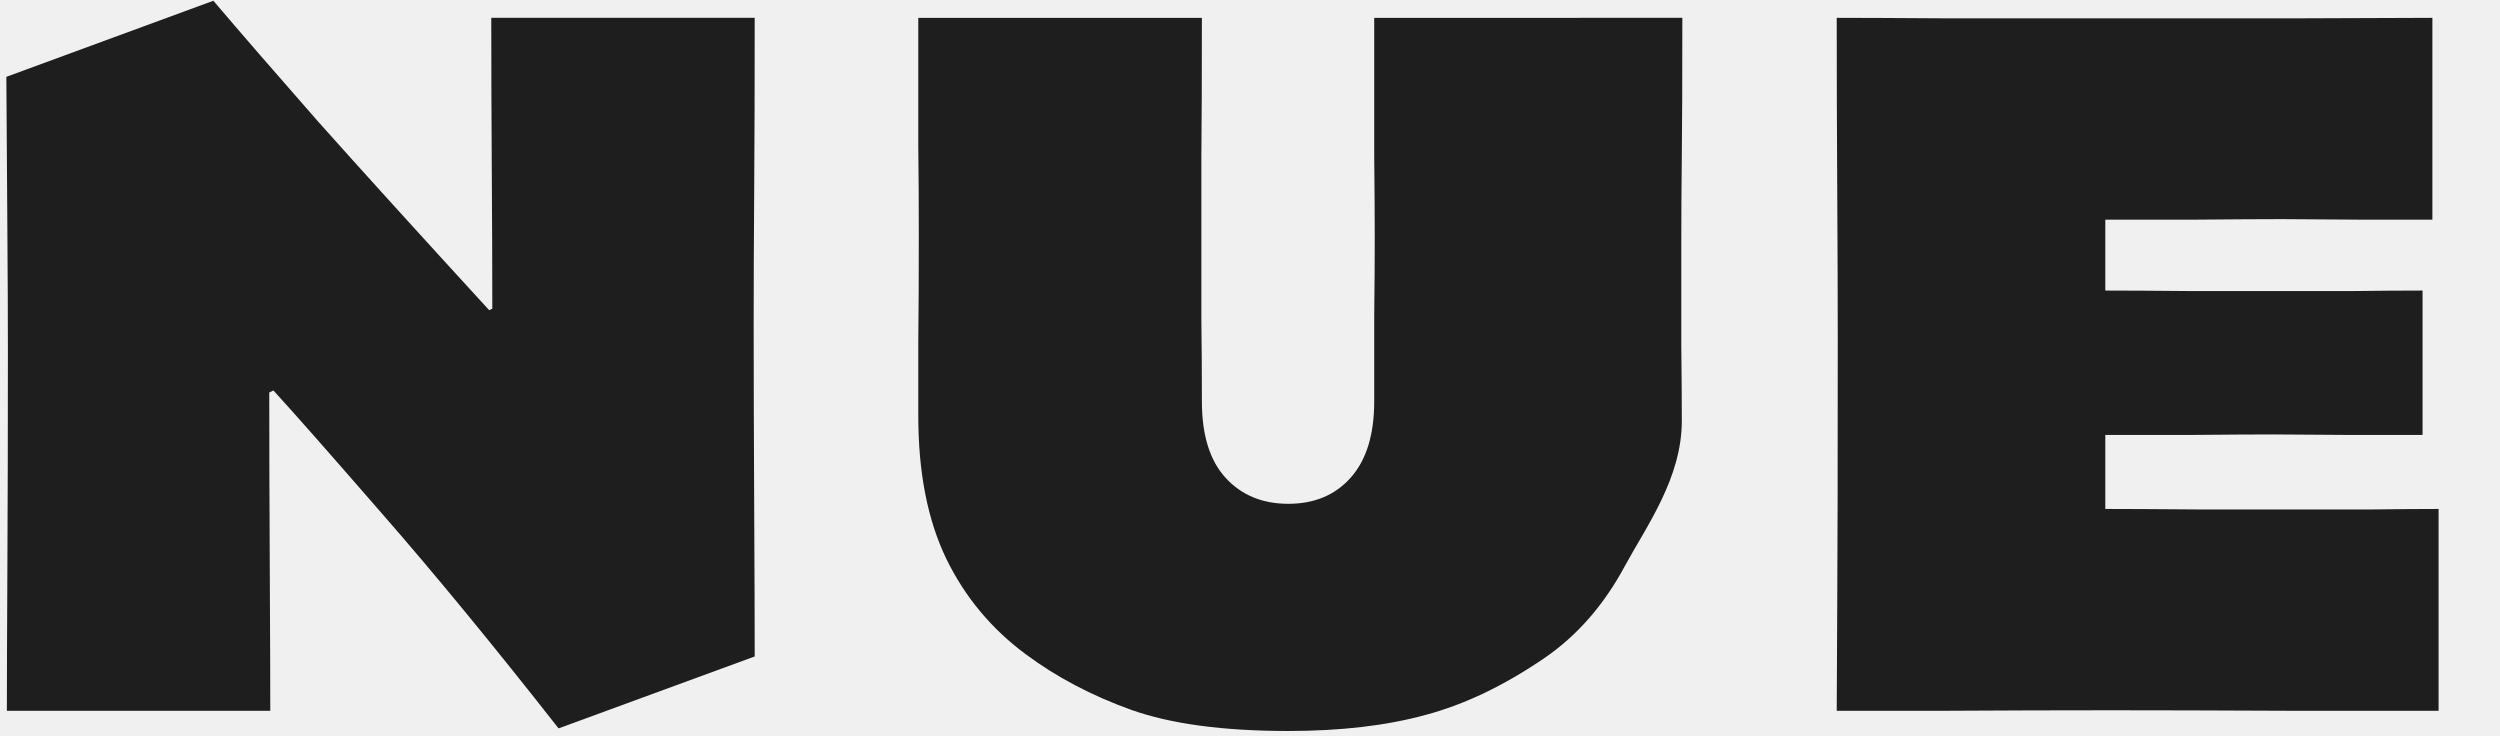
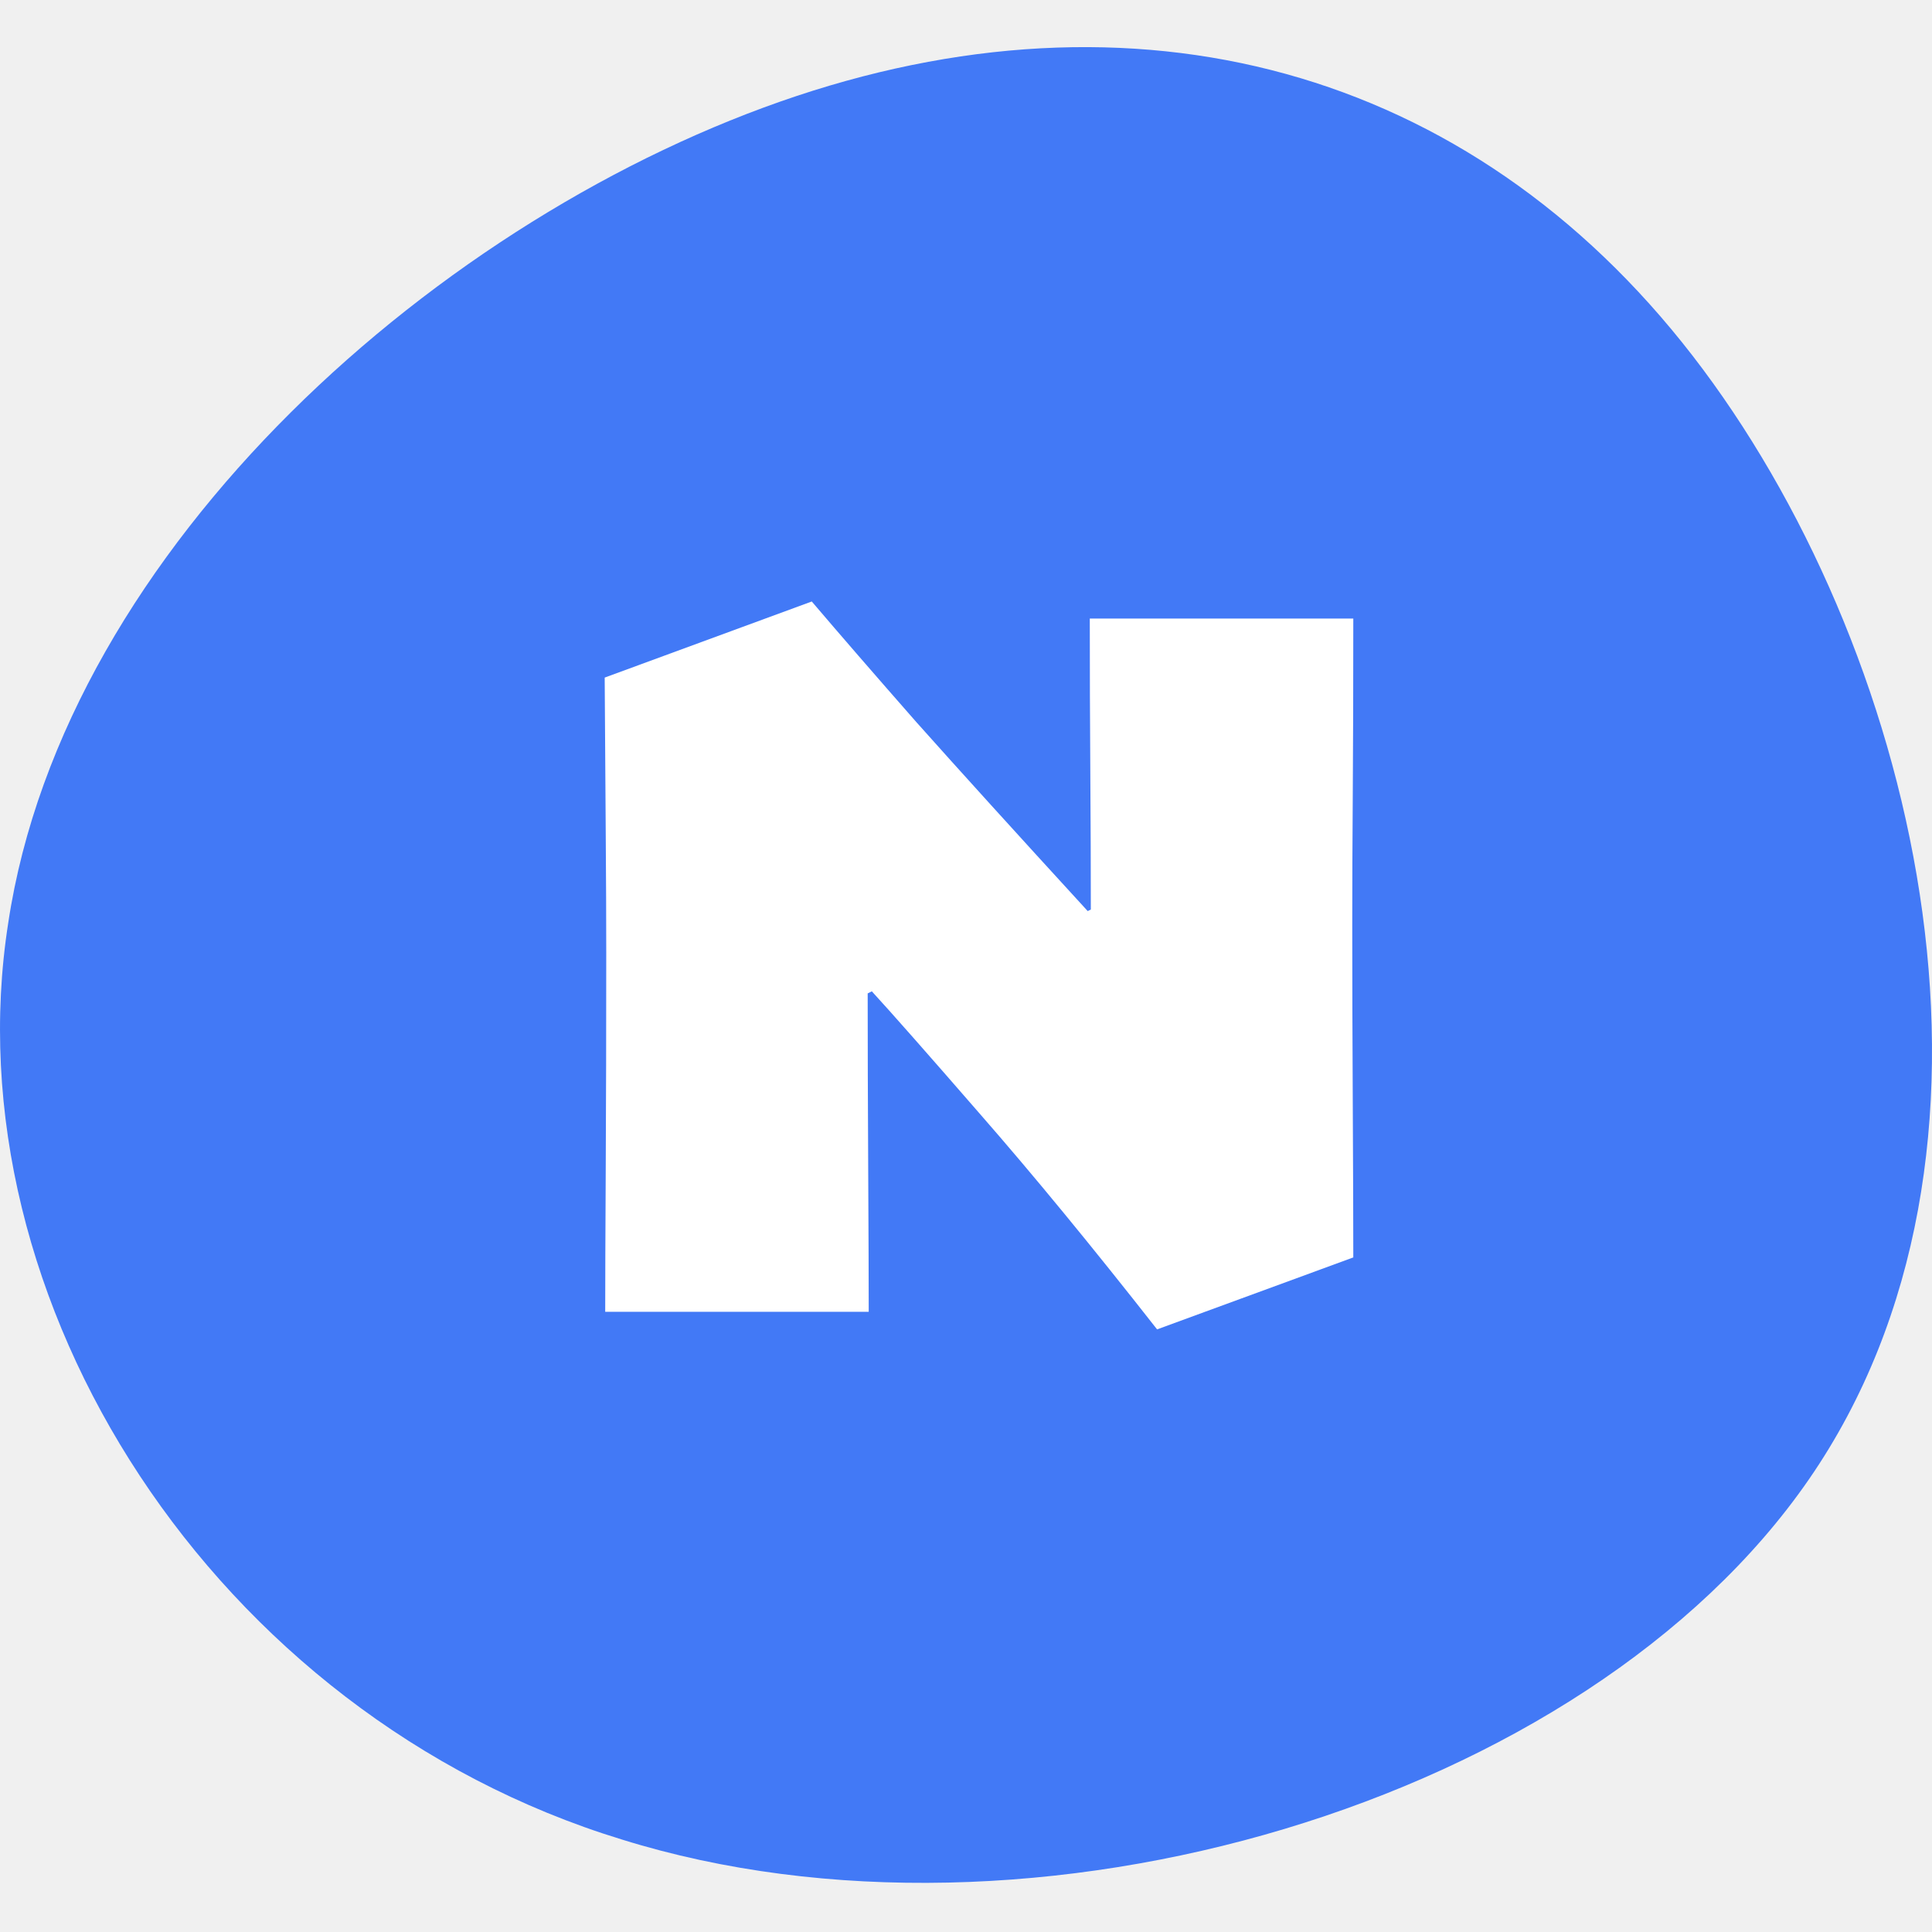
- <svg xmlns="http://www.w3.org/2000/svg" fill="none" height="90" viewBox="0 0 306 90" width="306">
-   <g fill="#1e1e1e">
-     <path d="m92.375 2.182c0 8.277-.021 15.393-.063 21.347-.042 5.912-.063 11.318-.063 16.216 0 6.335.021 13.661.063 21.981.042 8.277.063 14.485.063 18.623l-24.008 8.805c-7.981-10.177-15.203-18.961-21.664-26.351-6.461-7.432-10.874-12.437-13.239-15.013l-.507.253c0 6.123.021 13.26.063 21.41.042 8.15.063 13.999.063 17.547h-32.242c0-3.463.021-9.27.063-17.42.042-8.15.063-16.997.063-26.541 0-4.012-.021-8.889-.063-14.633-.042-5.785-.084-12.12-.127-19.003l25.338-9.312c3.378 3.97 7.644 8.889 12.796 14.759 5.194 5.828 12.183 13.535 20.967 23.121l.38-.19c0-4.983-.021-10.6-.063-16.85-.042-6.25-.063-12.5-.063-18.75z" />
-     <path d="m205.918 2.182c0 7.644-.021 13.26-.064 16.85-.042 3.547-.063 7.137-.063 10.769v12.606c.042 3.59.063 6.63.063 9.122 0 6.968-4.309 12.859-6.927 17.673-2.576 4.814-5.87 8.594-9.882 11.339-4.941 3.378-9.797 5.701-14.569 6.968-4.772 1.309-10.367 1.964-16.786 1.964-7.982 0-14.401-.866-19.257-2.597-4.814-1.731-9.101-3.991-12.859-6.778-4.223-3.125-7.475-7.031-9.755-11.719-2.281-4.73-3.421-10.557-3.421-17.483 0-2.492 0-5.532 0-9.122.042-3.59.064-7.791.064-12.605 0-4.603-.022-8.319-.064-11.149 0-2.872 0-8.15 0-15.836h34.713c0 6.926-.021 12.563-.063 16.913v10.072 10.072c.042 3.167.063 6.461.063 9.882 0 4.138.971 7.263 2.914 9.375s4.497 3.167 7.665 3.167c3.209 0 5.764-1.077 7.664-3.231 1.901-2.154 2.851-5.258 2.851-9.312 0-3.421 0-6.926 0-10.515.042-3.59.063-6.736.063-9.438 0-2.576-.021-5.891-.063-9.945 0-4.096 0-9.776 0-17.04z" />
-     <path d="m298.484 87c-3.04 0-9.079 0-18.116 0-8.995-.042-16.28-.063-21.854-.063-6.546 0-13.345.021-20.397.063-7.052 0-11.486 0-13.302 0 0-1.943.021-6.229.063-12.859.042-6.63.063-17.504.063-32.622 0-5.025-.021-11.064-.063-18.117-.042-7.095-.063-14.168-.063-21.22 2.66 0 7.158.021 13.492.063h18.877 23.754c9.586-.042 15.182-.063 16.786-.063v24.704c-1.098 0-4.012 0-8.741 0-4.73-.042-7.939-.063-9.629-.063-2.407 0-5.975.021-10.705.063-4.73 0-8.382 0-10.959 0v4.434 4.244c2.619 0 6.145.021 10.579.063h10.262 9.248c3.294-.042 6.208-.063 8.742-.063v17.673c-1.521 0-4.519 0-8.995 0-4.477-.042-7.538-.063-9.185-.063-2.365 0-5.743.021-10.135.063-4.35 0-7.855 0-10.516 0v4.497 4.561c2.619 0 6.483.021 11.593.063h11.402 9.501c3.505-.042 6.271-.063 8.298-.063z" />
-   </g>
+ <svg xmlns="http://www.w3.org/2000/svg" fill="none" height="82" viewBox="0 0 82 82" width="82">
+   <path d="m72.277 15.675c-9.316-12.5-23.442-16.6-38.468-11.6-15.027 5-31.055 19.1-33.46 35.1-2.504 16 8.716 33.6 26.046 38.9 17.331 5.4 40.873-1.5 50.39-15.3 9.517-13.8 4.809-34.6-4.508-47.1z" fill="#4279f6" />
+   <path d="m57.438 26.254c0 2.871-.007 5.339-.022 7.405-.015 2.051-.022 3.926-.022 5.625 0 2.197.007 4.739.022 7.625.015 2.871.022 5.024.022 6.46l-8.328 3.054c-2.768-3.53-5.273-6.577-7.515-9.141-2.241-2.578-3.772-4.314-4.592-5.207l-.176.088c0 2.124.007 4.6.022 7.427.015 2.827.022 4.856.022 6.087h-11.184c0-1.201.007-3.215.022-6.043.015-2.827.022-5.896.022-9.207 0-1.392-.007-3.083-.022-5.076-.015-2.007-.029-4.204-.044-6.592l8.789-3.23c1.172 1.377 2.651 3.083 4.439 5.12 1.802 2.022 4.226 4.695 7.273 8.02l.132-.066c0-1.728-.007-3.677-.022-5.845-.015-2.168-.022-4.336-.022-6.504z" fill="#fff" />
</svg>
